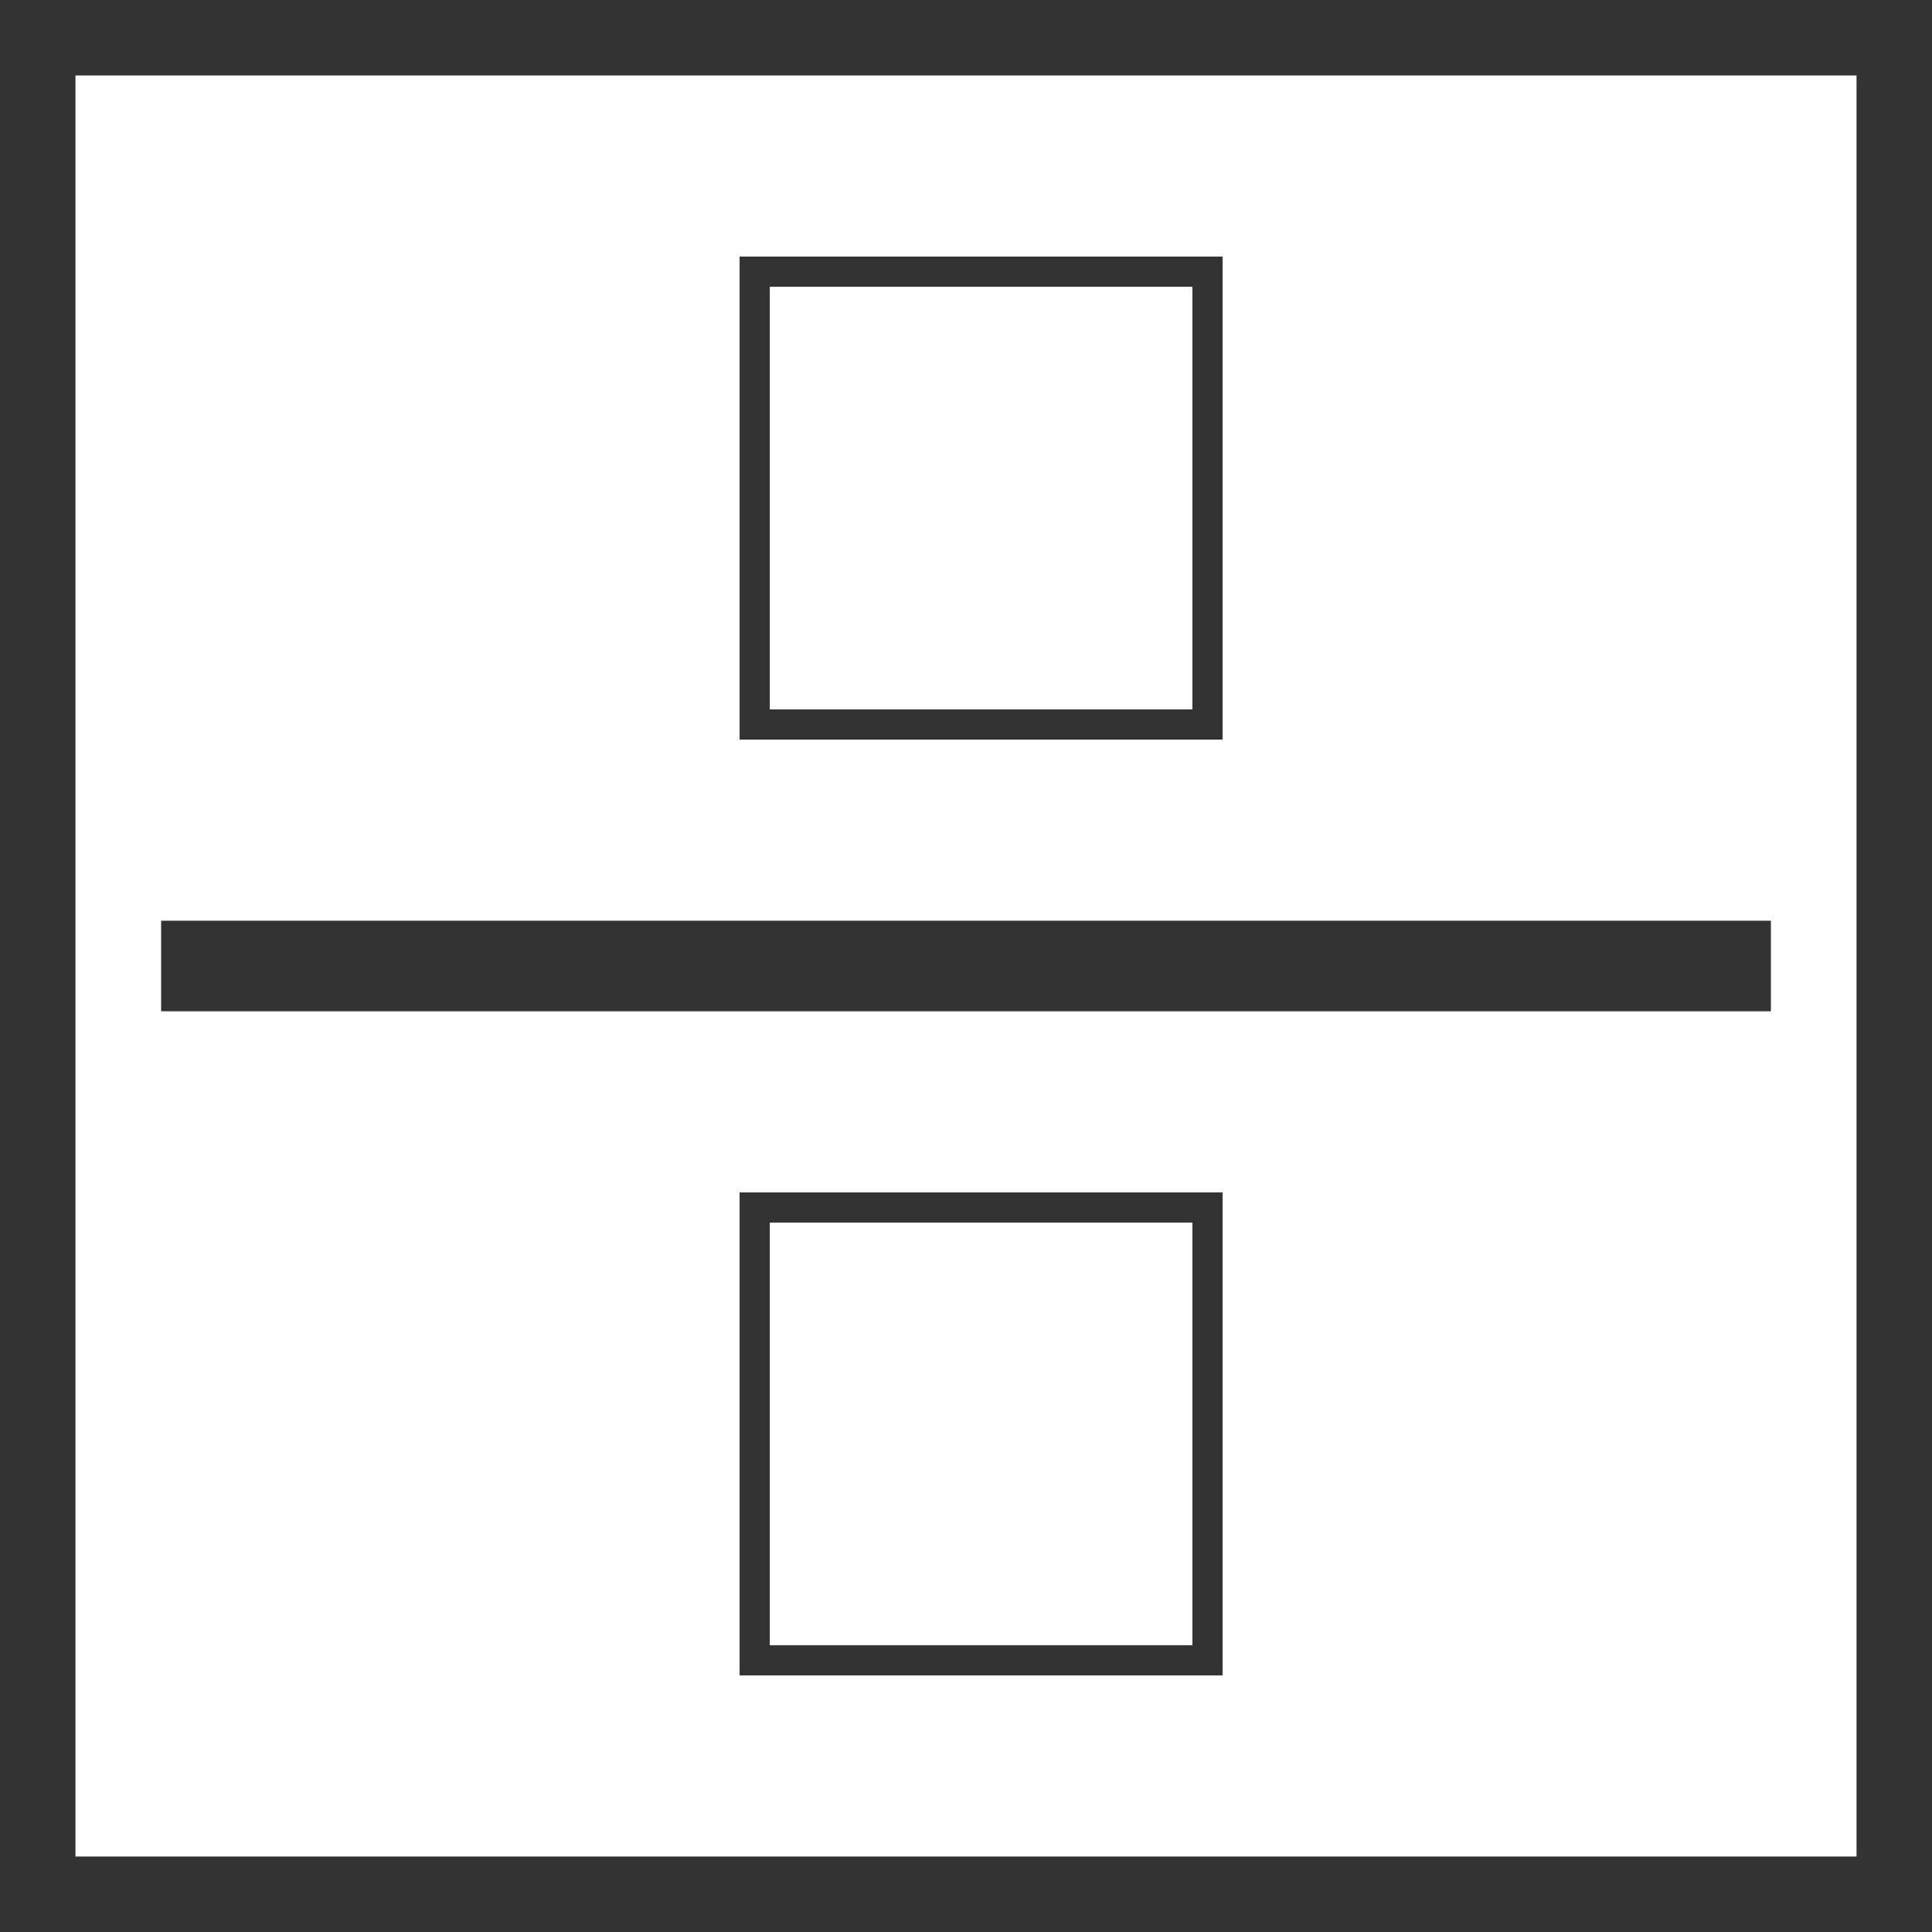
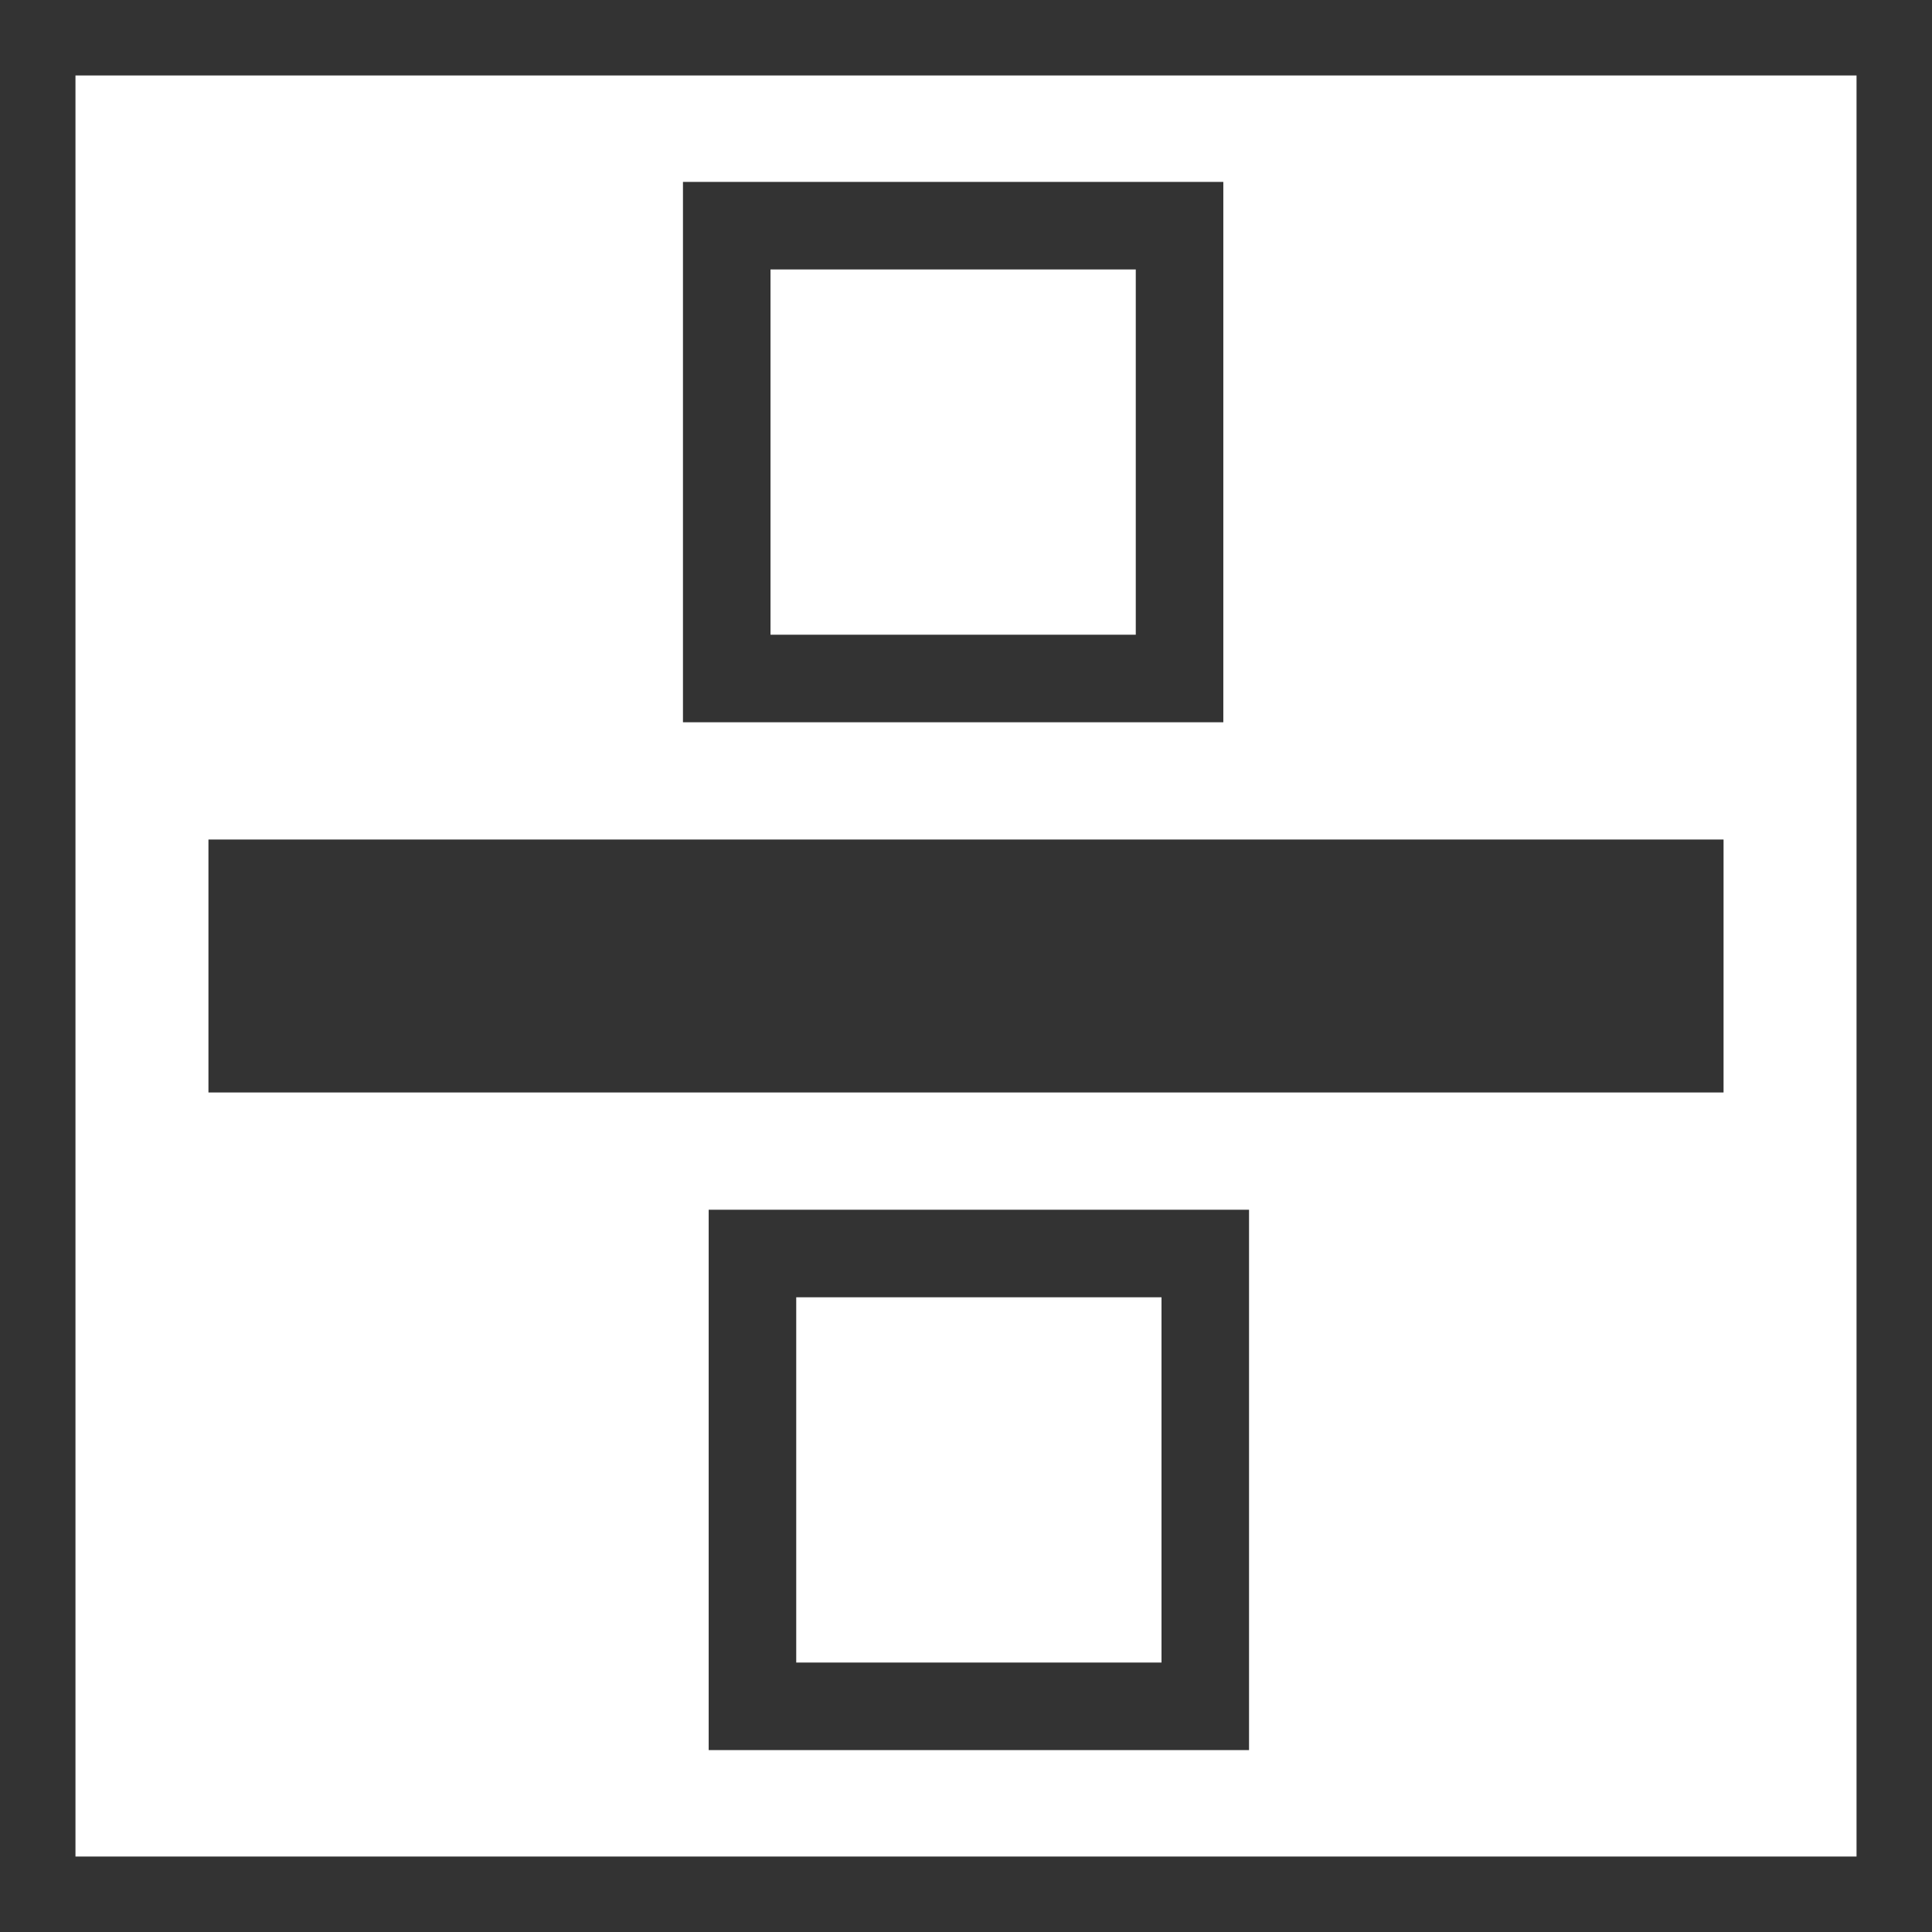
<svg xmlns="http://www.w3.org/2000/svg" width="64px" height="64px" id="svg2993" version="1.1">
  <defs id="defs2995" />
  <g id="layer1">
    <rect style="fill:#ffffff;stroke:#333333;stroke-width:3;stroke-linecap:butt;stroke-linejoin:miter;stroke-miterlimit:4;stroke-opacity:1;stroke-dasharray:none" id="rect2987" width="62" height="62" x="1" y="1" />
-     <path style="fill:#333333;stroke:#333333;stroke-width:3;stroke-linecap:butt;stroke-linejoin:miter;stroke-miterlimit:4;stroke-opacity:1;stroke-dasharray:none" d="M 58.663,32 5.337,32" id="path3028" />
-     <rect style="fill:none;fill-opacity:1;stroke:#333333;stroke-width:1;stroke-linecap:butt;stroke-linejoin:miter;stroke-miterlimit:4;stroke-opacity:1;stroke-dasharray:none" id="rect4530" width="15" height="15" x="25" y="9" />
-     <rect y="40" x="25" height="15" width="15" id="rect5040" style="fill:none;stroke:#333333;stroke-width:1;stroke-linecap:butt;stroke-linejoin:miter;stroke-miterlimit:4;stroke-opacity:1;stroke-dasharray:none" />
+     <path style="fill:#333333;stroke:#333333;stroke-width:8.379;stroke-linecap:butt;stroke-linejoin:miter;stroke-miterlimit:4;stroke-opacity:1;stroke-dasharray:none" d="M 57.095,32 6.905,32" id="path3028" />
+     <rect style="fill:none;stroke:#333333;stroke-width:2.9;stroke-linecap:butt;stroke-linejoin:miter;stroke-miterlimit:4;stroke-opacity:1;stroke-dasharray:none" id="rect4530" width="15" height="15" x="24.074" y="7.476" />
+     <rect style="fill:none;stroke:#333333;stroke-width:2.9;stroke-linecap:butt;stroke-linejoin:miter;stroke-miterlimit:4;stroke-opacity:1;stroke-dasharray:none" id="rect4530-9" width="15" height="15" x="24.926" y="41.524" />
  </g>
</svg>
